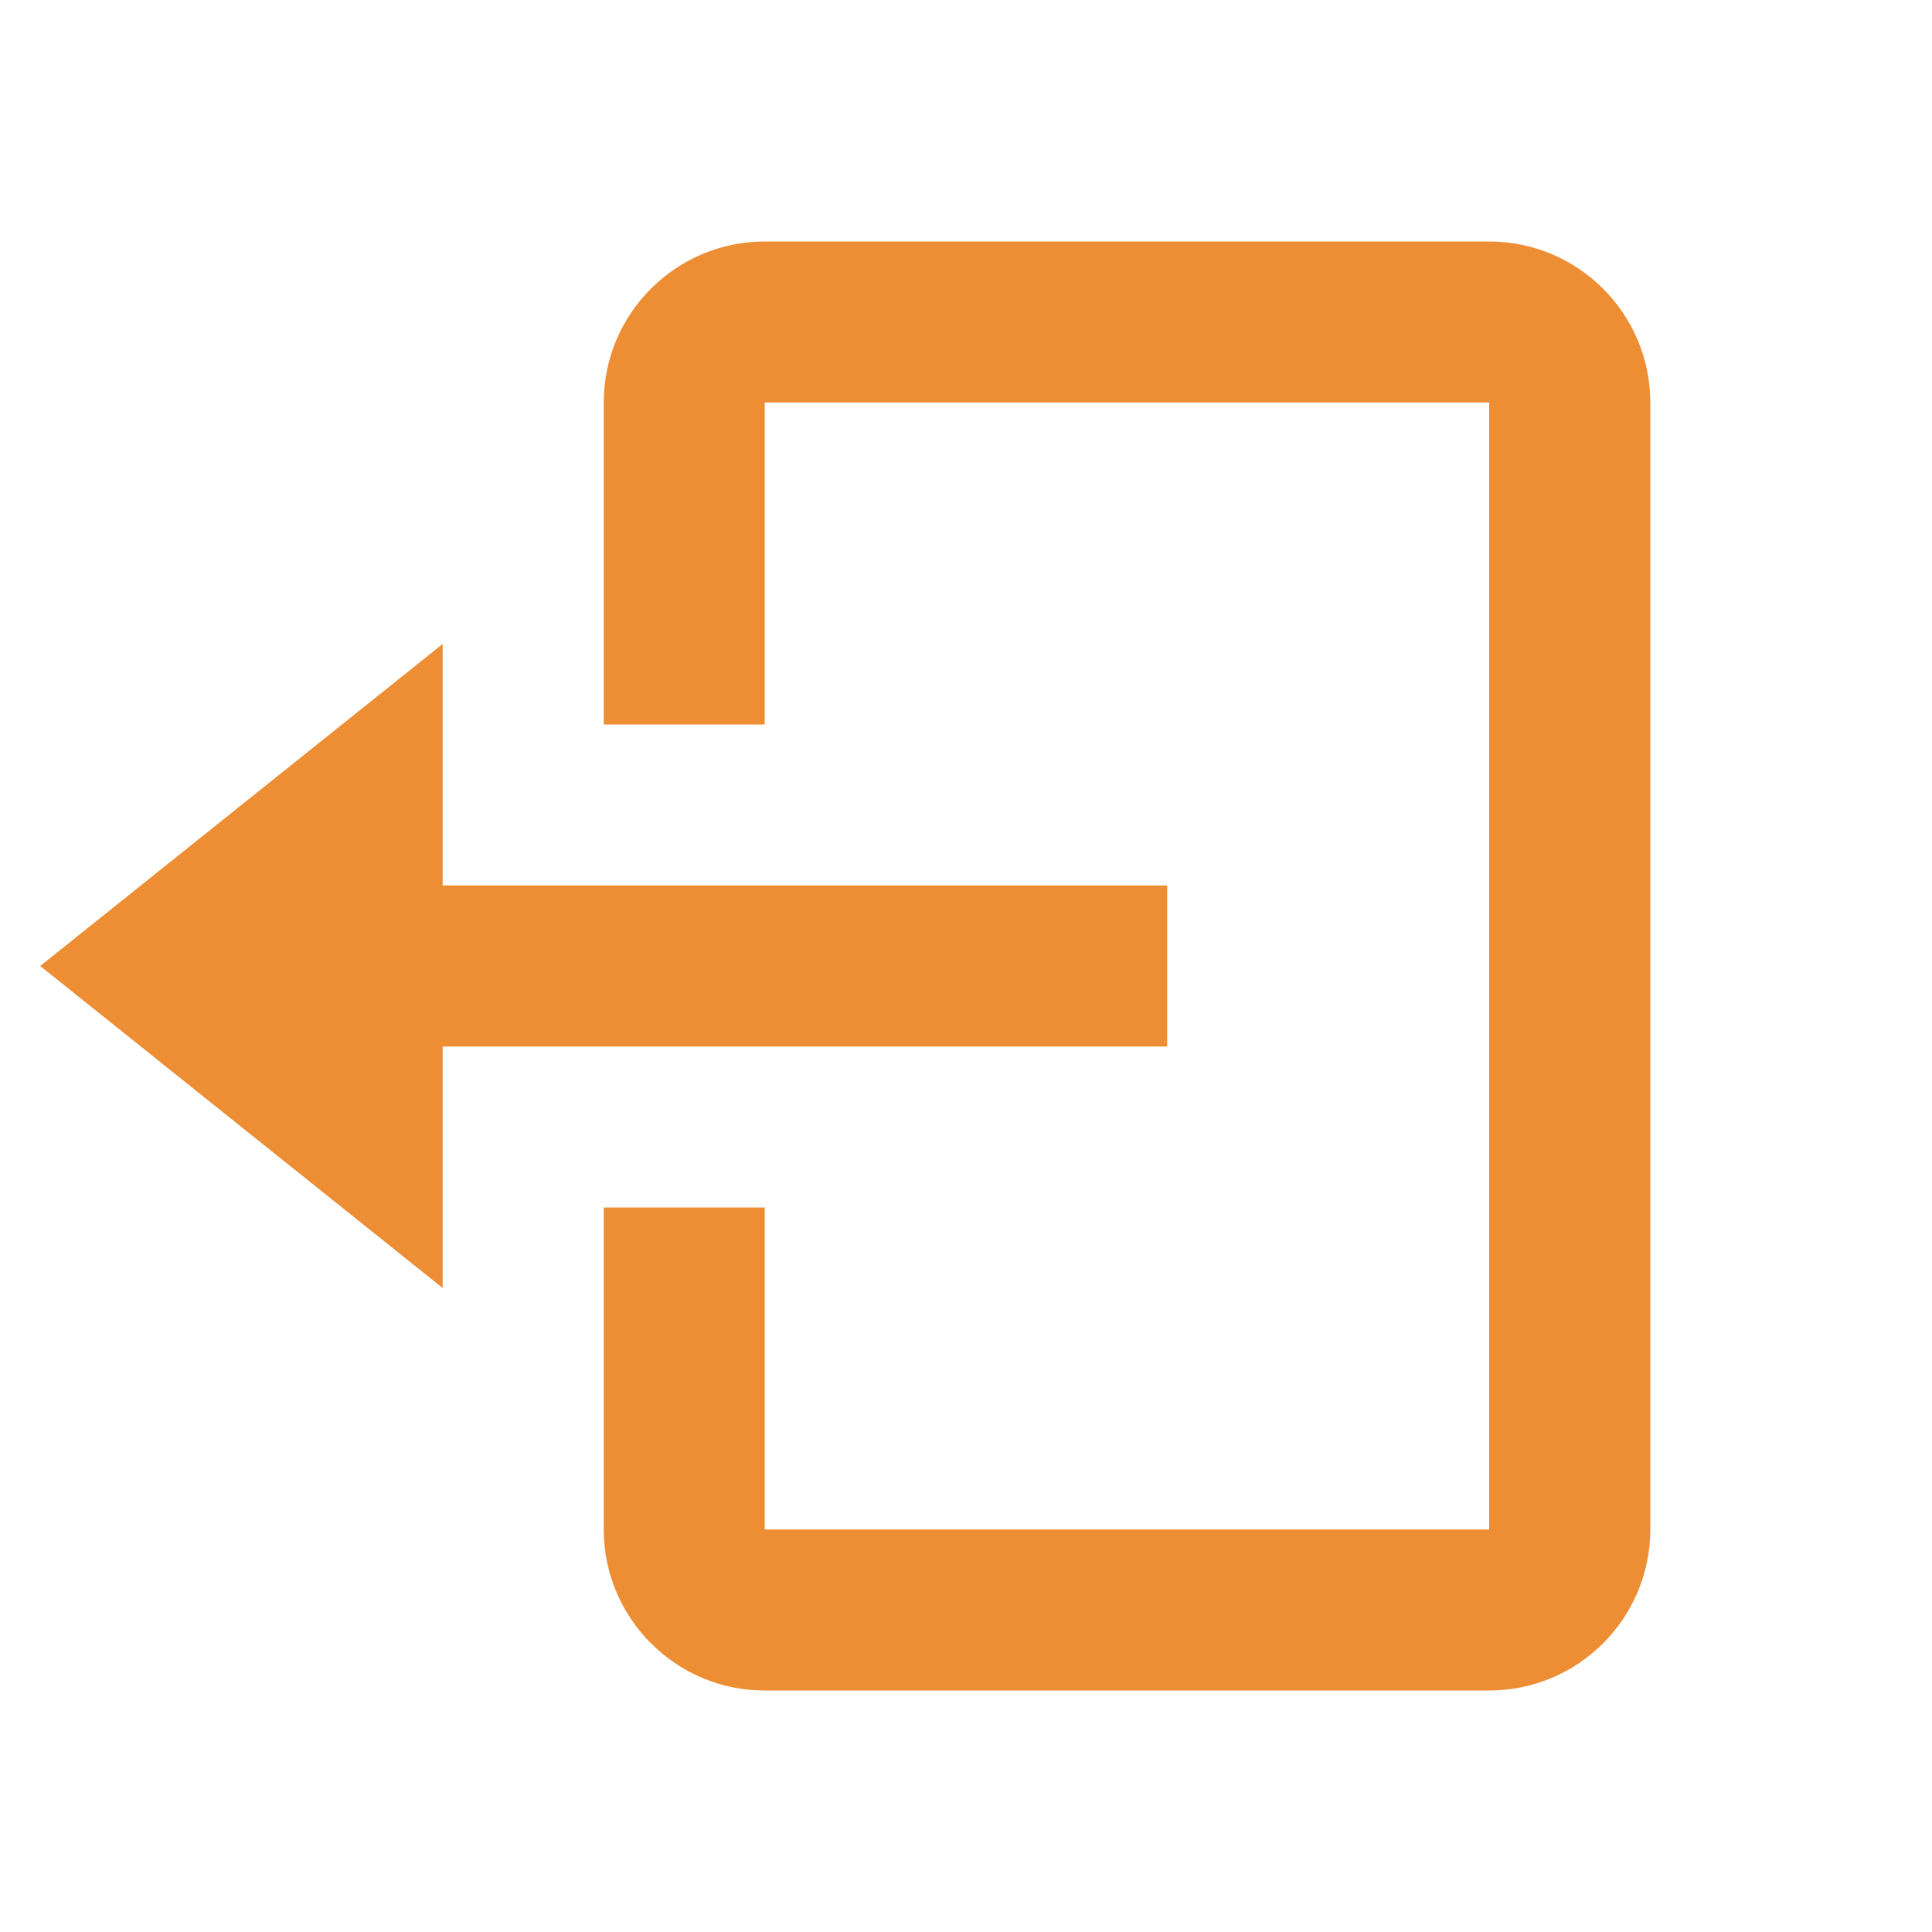
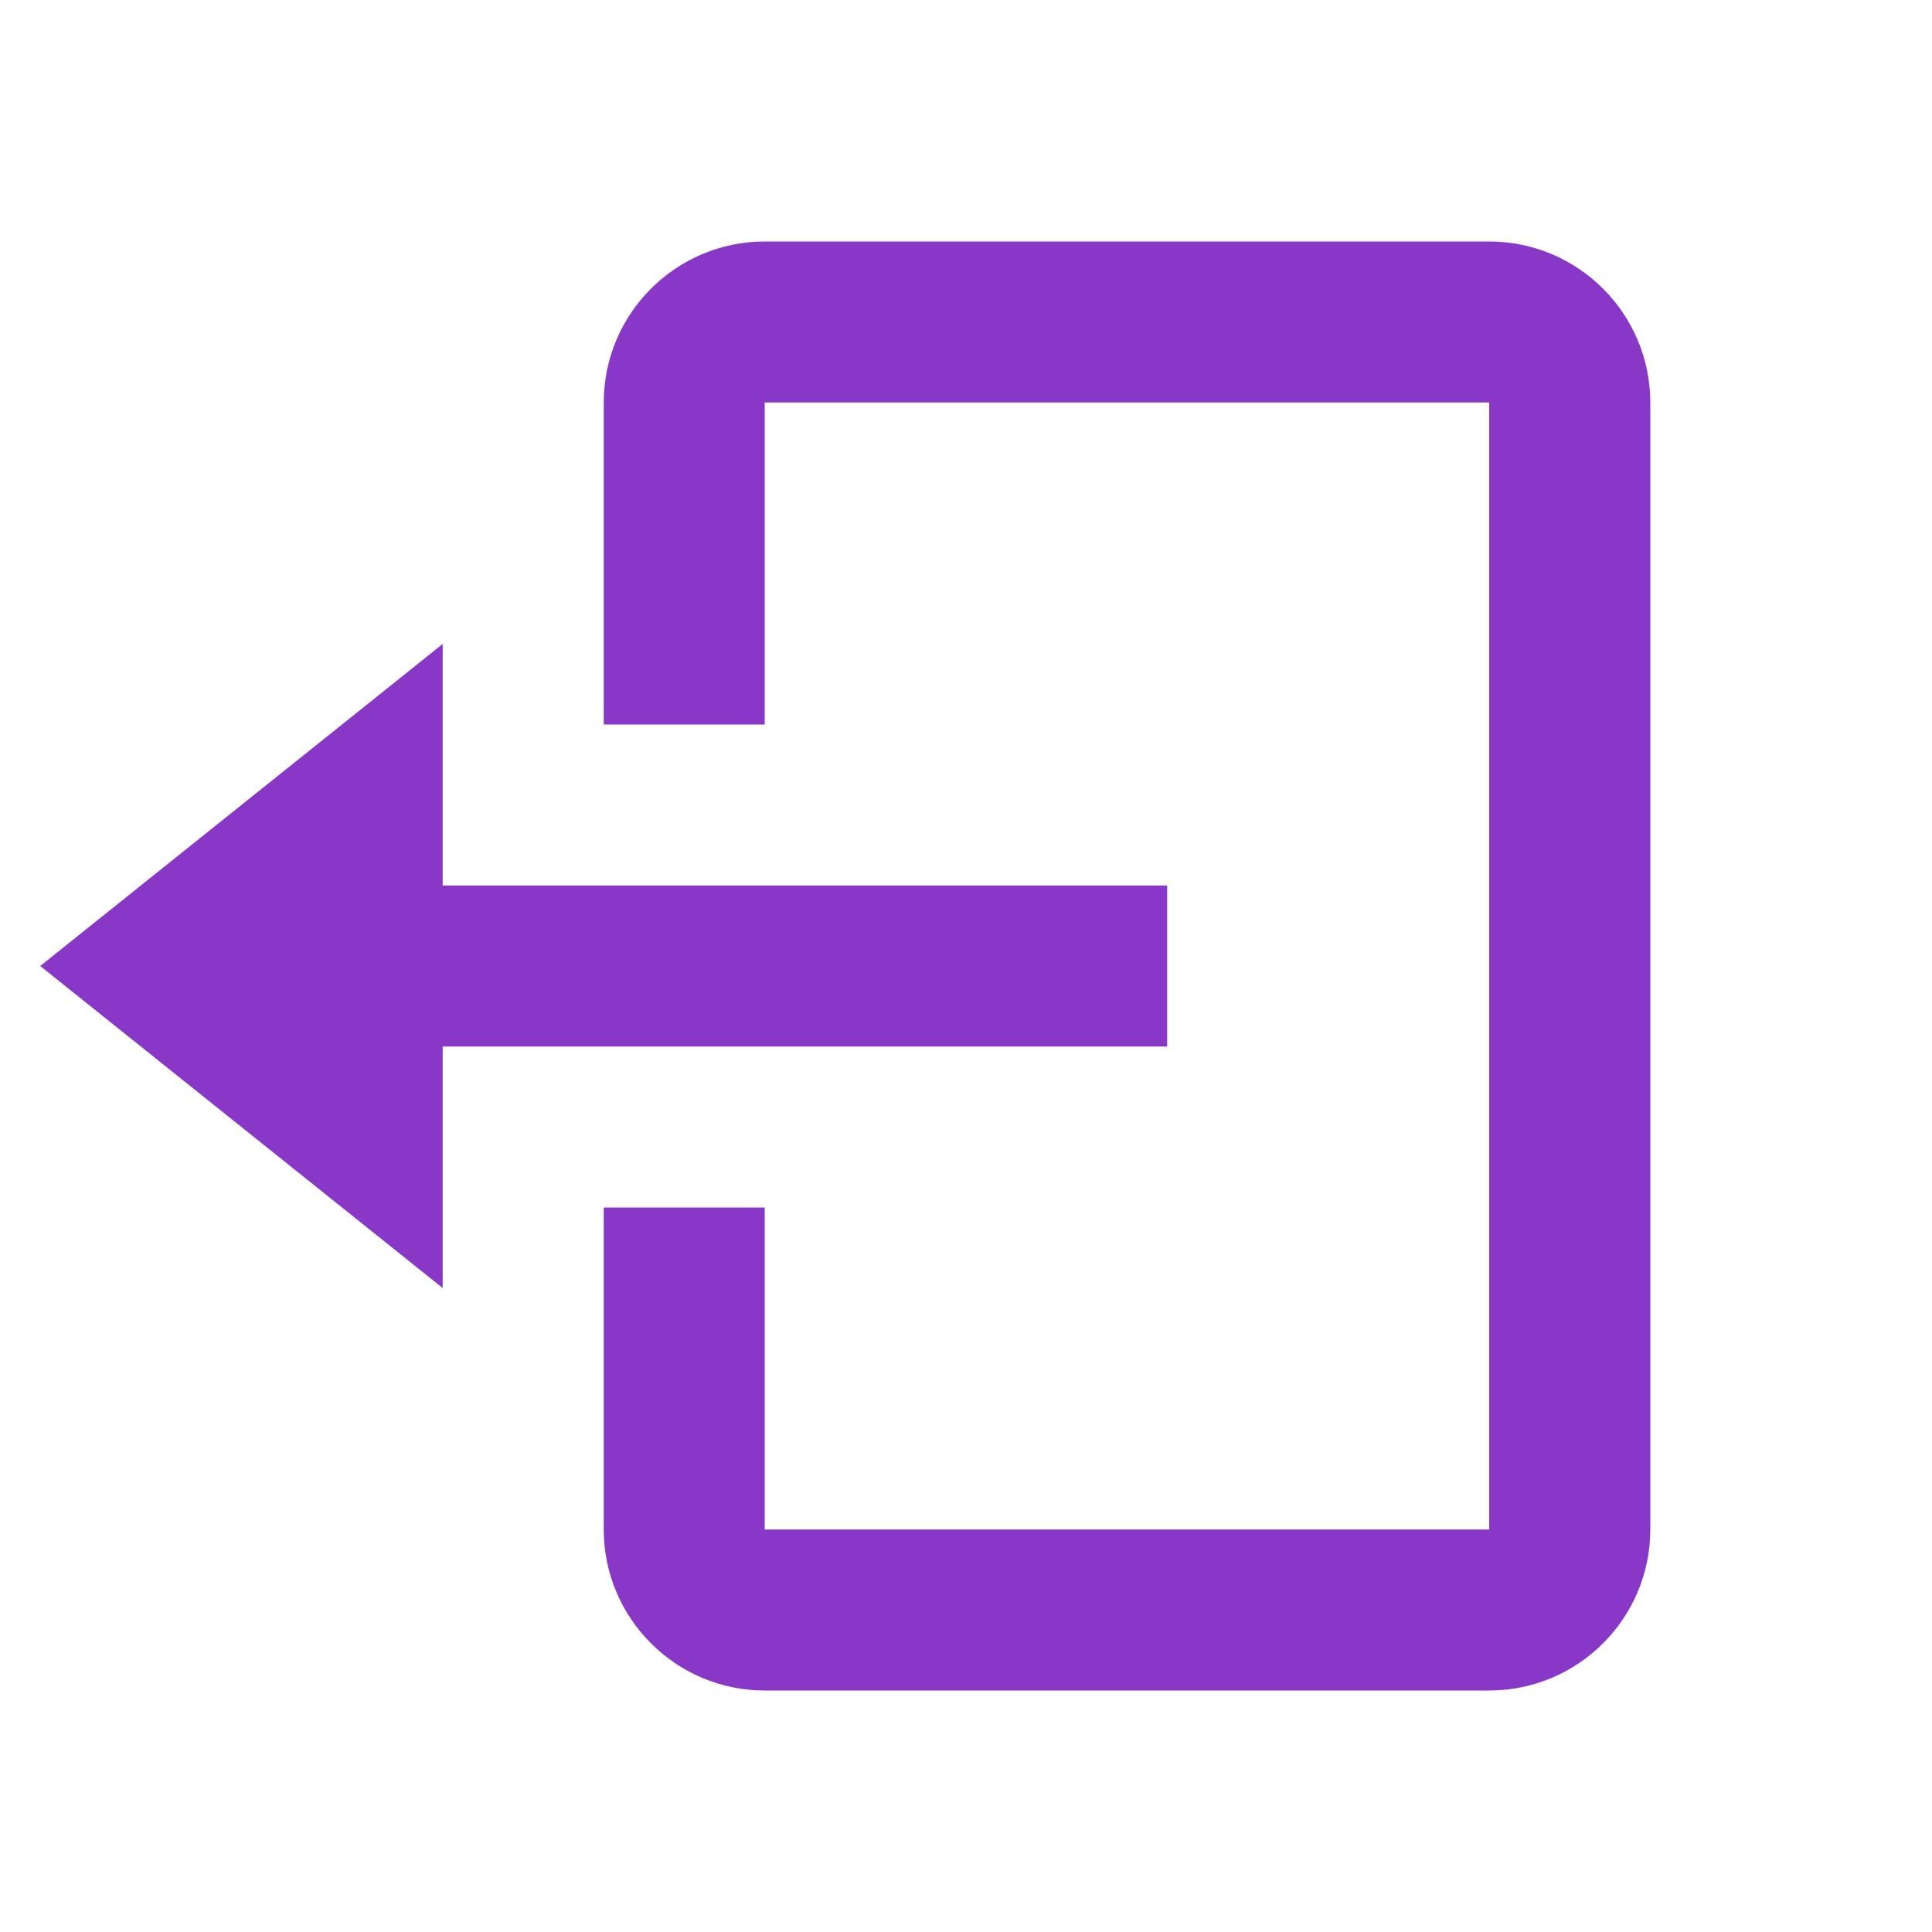
<svg xmlns="http://www.w3.org/2000/svg" width="16" height="16" viewBox="0 0 16 16" fill="none">
-   <path d="M9.666 8.667V7.333H3.666V5.333L0.333 8L3.666 10.667V8.667H9.666Z" fill="#ED8D34" />
-   <path d="M12.333 2H6.333C5.598 2 5 2.598 5 3.333V6H6.333V3.333H12.333V12.667H6.333V10H5V12.667C5 13.402 5.598 14 6.333 14H12.333C13.069 14 13.667 13.402 13.667 12.667V3.333C13.667 2.598 13.069 2 12.333 2Z" fill="#ED8D34" />
+   <path d="M9.666 8.667V7.333H3.666V5.333L0.333 8L3.666 10.667V8.667H9.666Z" fill="#8937C7" />
+   <path d="M12.333 2H6.333C5.598 2 5 2.598 5 3.333V6H6.333V3.333H12.333V12.667H6.333V10H5V12.667C5 13.402 5.598 14 6.333 14H12.333C13.069 14 13.667 13.402 13.667 12.667V3.333C13.667 2.598 13.069 2 12.333 2Z" fill="#8937C7" />
</svg>
